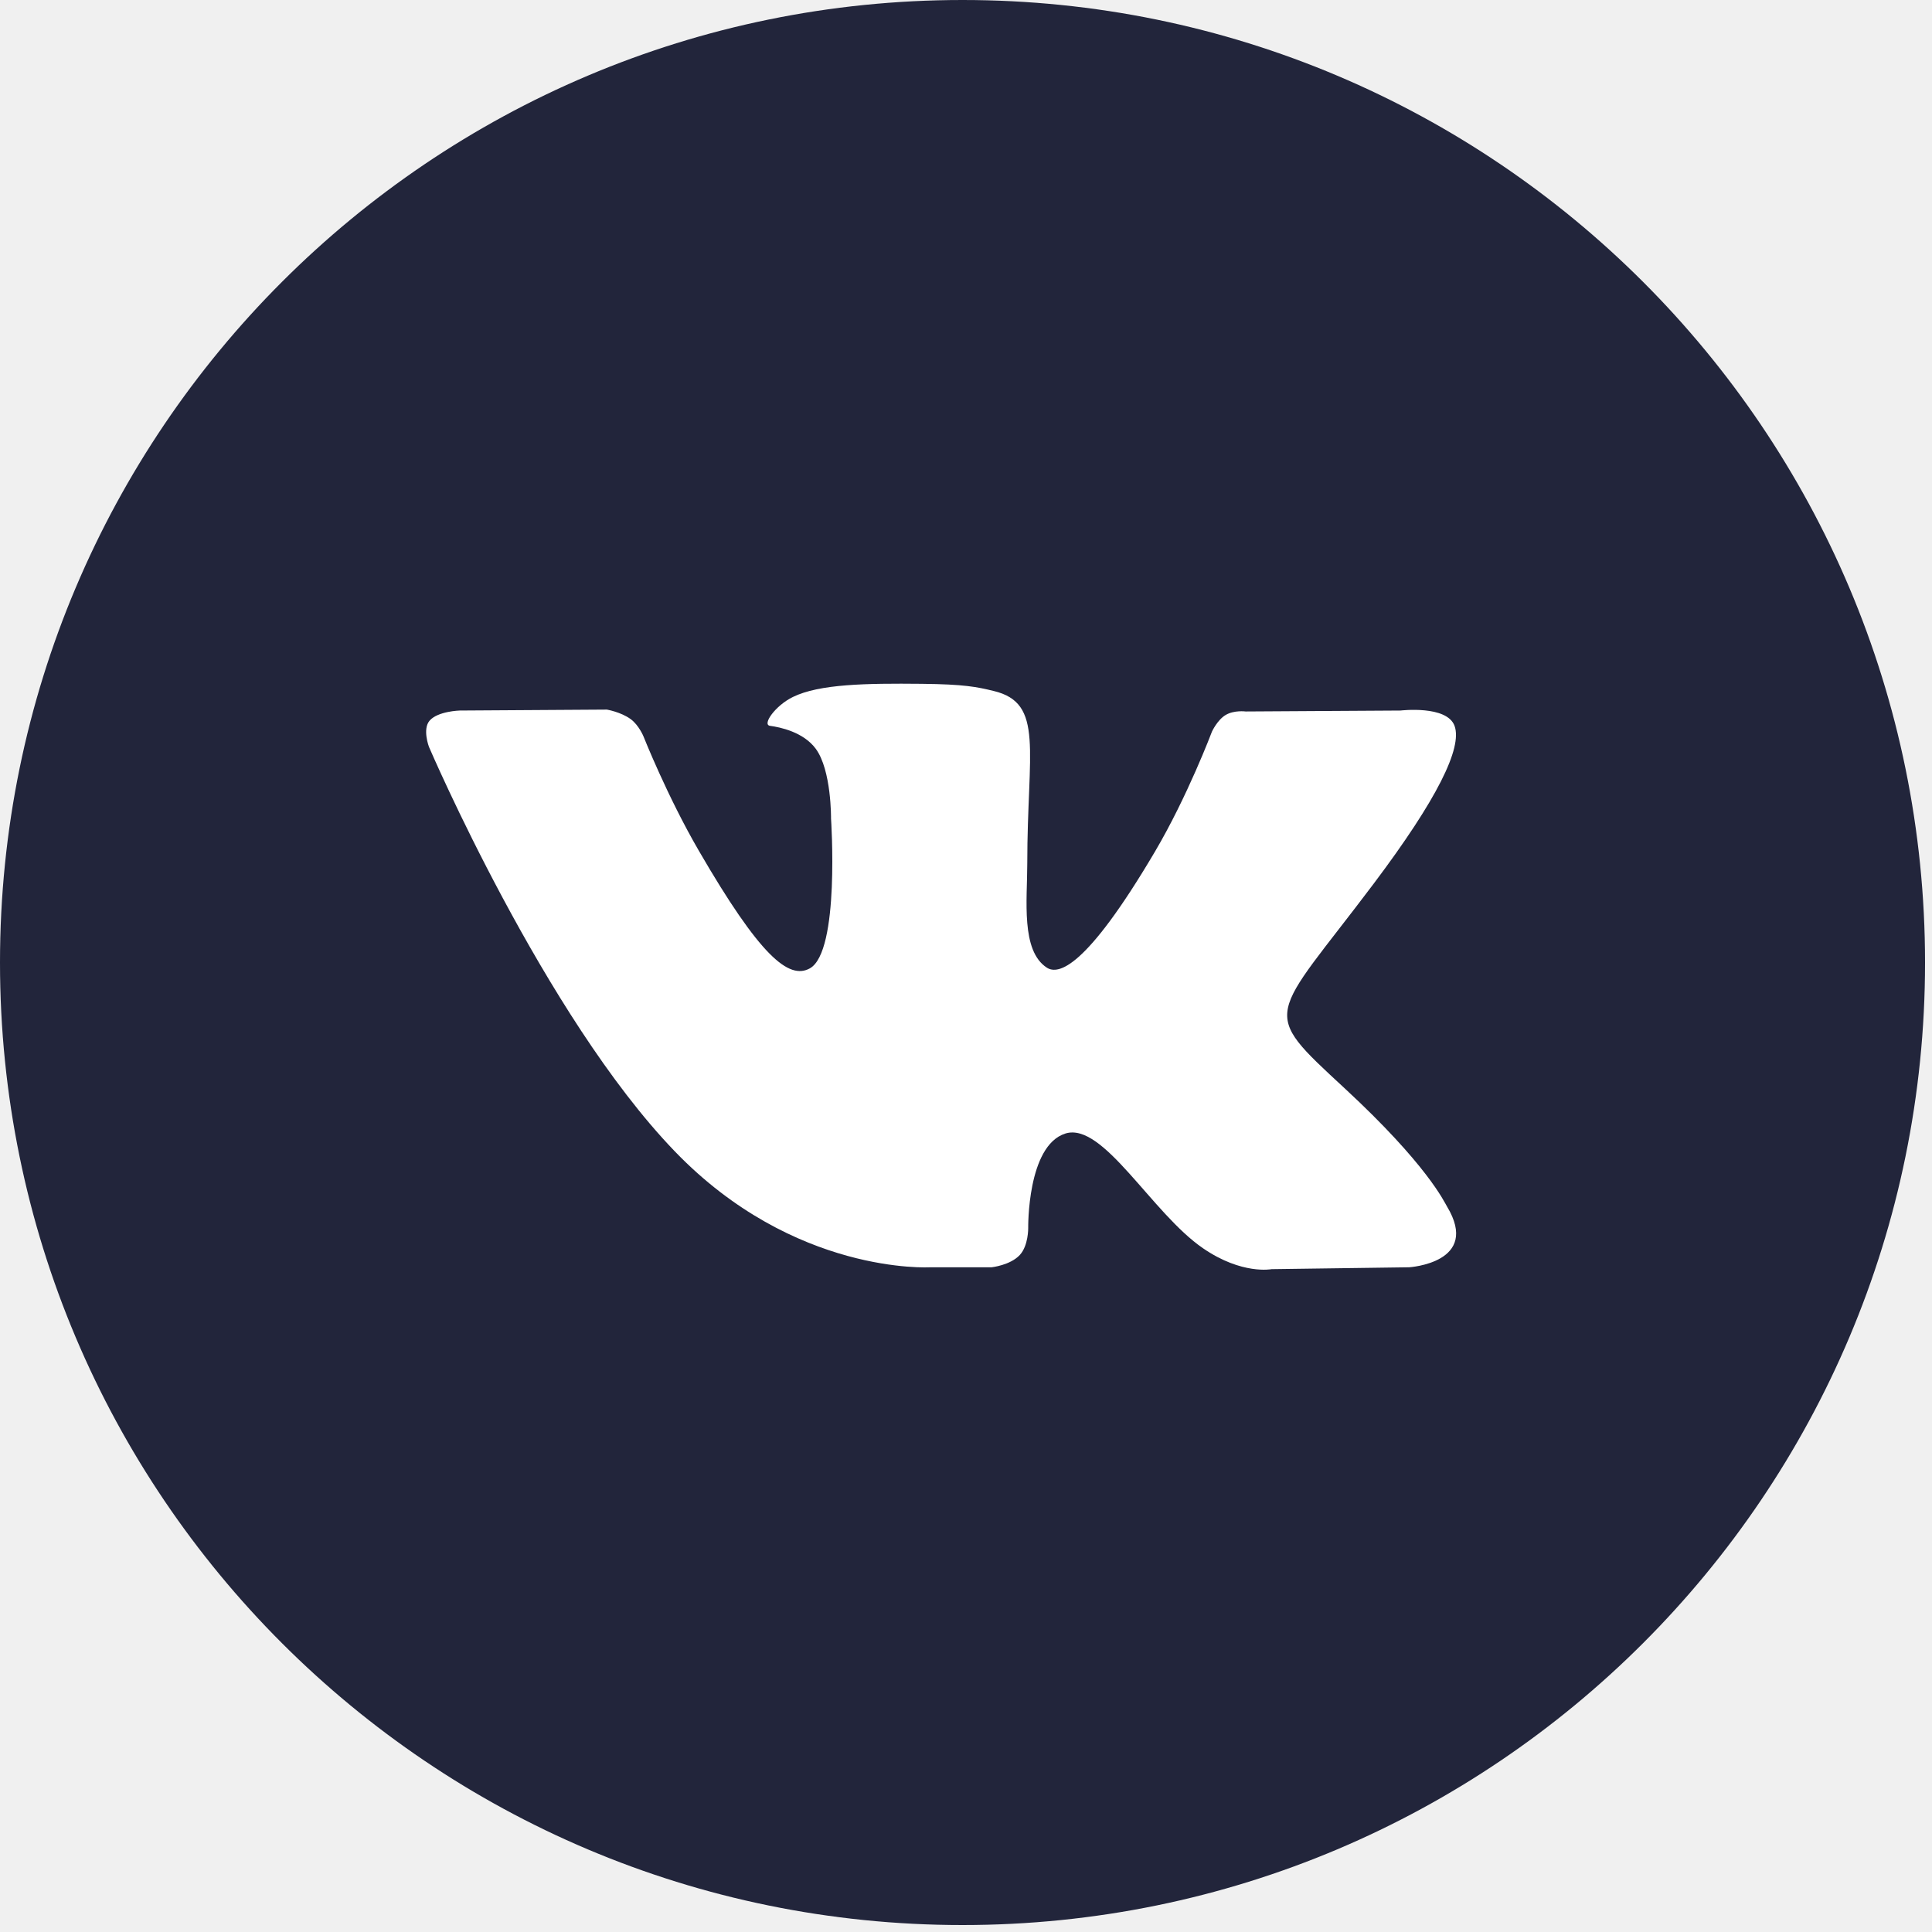
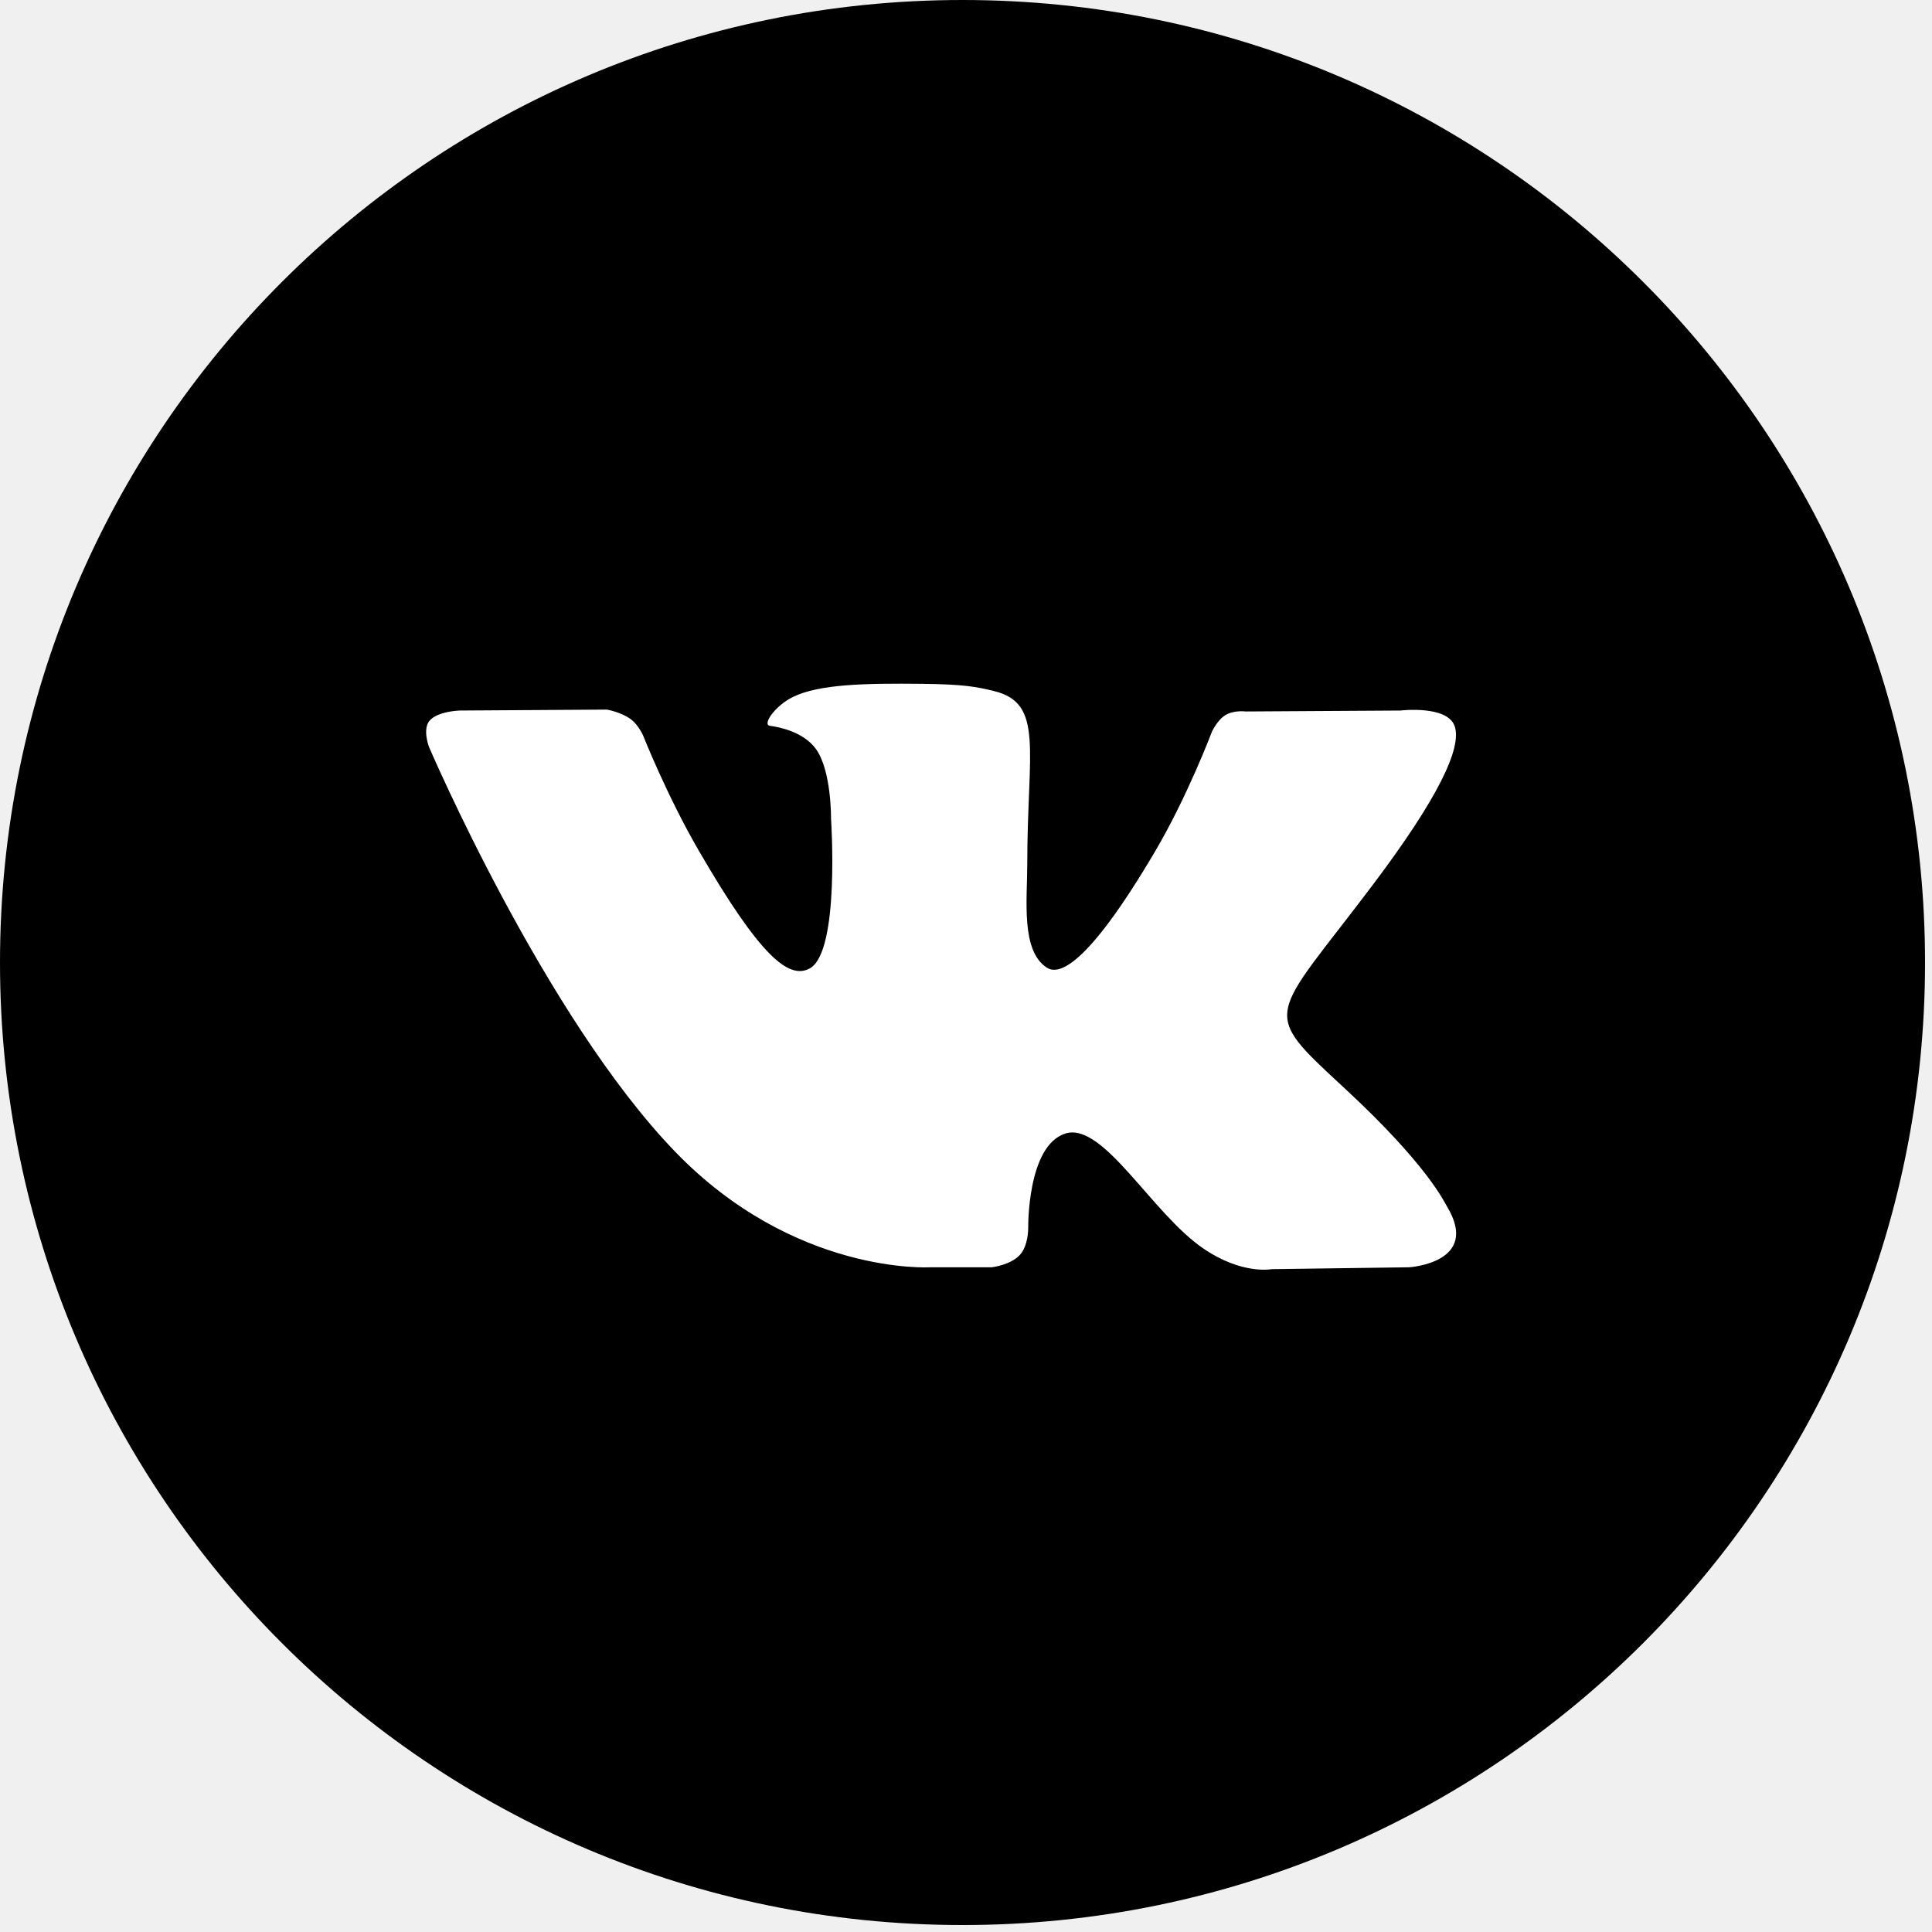
- <svg xmlns="http://www.w3.org/2000/svg" width="35" height="35" viewBox="0 0 35 35" fill="none">
+ <svg xmlns="http://www.w3.org/2000/svg" width="35" height="35" id="hover-color" viewBox="0 0 35 35" fill="currentColor">
  <g clip-path="url(#clip0_88_728)">
-     <path d="M34.874 17.437C34.874 27.067 27.067 34.874 17.437 34.874C7.807 34.874 0 27.067 0 17.437C0 7.807 7.807 0 17.437 0C27.067 0 34.874 7.807 34.874 17.437Z" fill="#22253B" />
+     <path d="M34.874 17.437C34.874 27.067 27.067 34.874 17.437 34.874C7.807 34.874 0 27.067 0 17.437C0 7.807 7.807 0 17.437 0C27.067 0 34.874 7.807 34.874 17.437Z" fill="currentColor" />
    <path fill-rule="evenodd" clip-rule="evenodd" d="M16.85 22.958H17.965C17.965 22.958 18.302 22.921 18.474 22.736C18.632 22.566 18.627 22.247 18.627 22.247C18.627 22.247 18.605 20.755 19.3 20.535C19.985 20.319 20.864 21.978 21.796 22.615C22.5 23.098 23.036 22.992 23.036 22.992L25.528 22.958C25.528 22.958 26.831 22.878 26.213 21.855C26.163 21.772 25.854 21.099 24.361 19.717C22.798 18.271 23.007 18.505 24.89 16.003C26.036 14.479 26.494 13.549 26.351 13.151C26.214 12.771 25.371 12.872 25.371 12.872L22.566 12.889C22.566 12.889 22.358 12.861 22.203 12.953C22.053 13.043 21.956 13.253 21.956 13.253C21.956 13.253 21.512 14.432 20.919 15.435C19.67 17.551 19.171 17.662 18.966 17.531C18.491 17.225 18.61 16.301 18.61 15.645C18.61 13.594 18.922 12.739 18.003 12.518C17.698 12.444 17.473 12.396 16.693 12.388C15.692 12.378 14.845 12.391 14.365 12.626C14.046 12.781 13.8 13.129 13.95 13.149C14.135 13.174 14.555 13.262 14.778 13.564C15.065 13.954 15.055 14.83 15.055 14.83C15.055 14.83 15.22 17.244 14.669 17.544C14.291 17.75 13.772 17.33 12.659 15.41C12.088 14.427 11.657 13.34 11.657 13.34C11.657 13.34 11.574 13.137 11.426 13.028C11.246 12.897 10.994 12.855 10.994 12.855L8.328 12.872C8.328 12.872 7.928 12.883 7.781 13.057C7.65 13.211 7.771 13.53 7.771 13.53C7.771 13.53 9.858 18.401 12.222 20.855C14.389 23.106 16.85 22.958 16.85 22.958Z" fill="white" />
  </g>
  <defs>
    <clipPath id="clip0_88_728">
      <rect width="35" height="35" fill="white" />
    </clipPath>
  </defs>
</svg>
